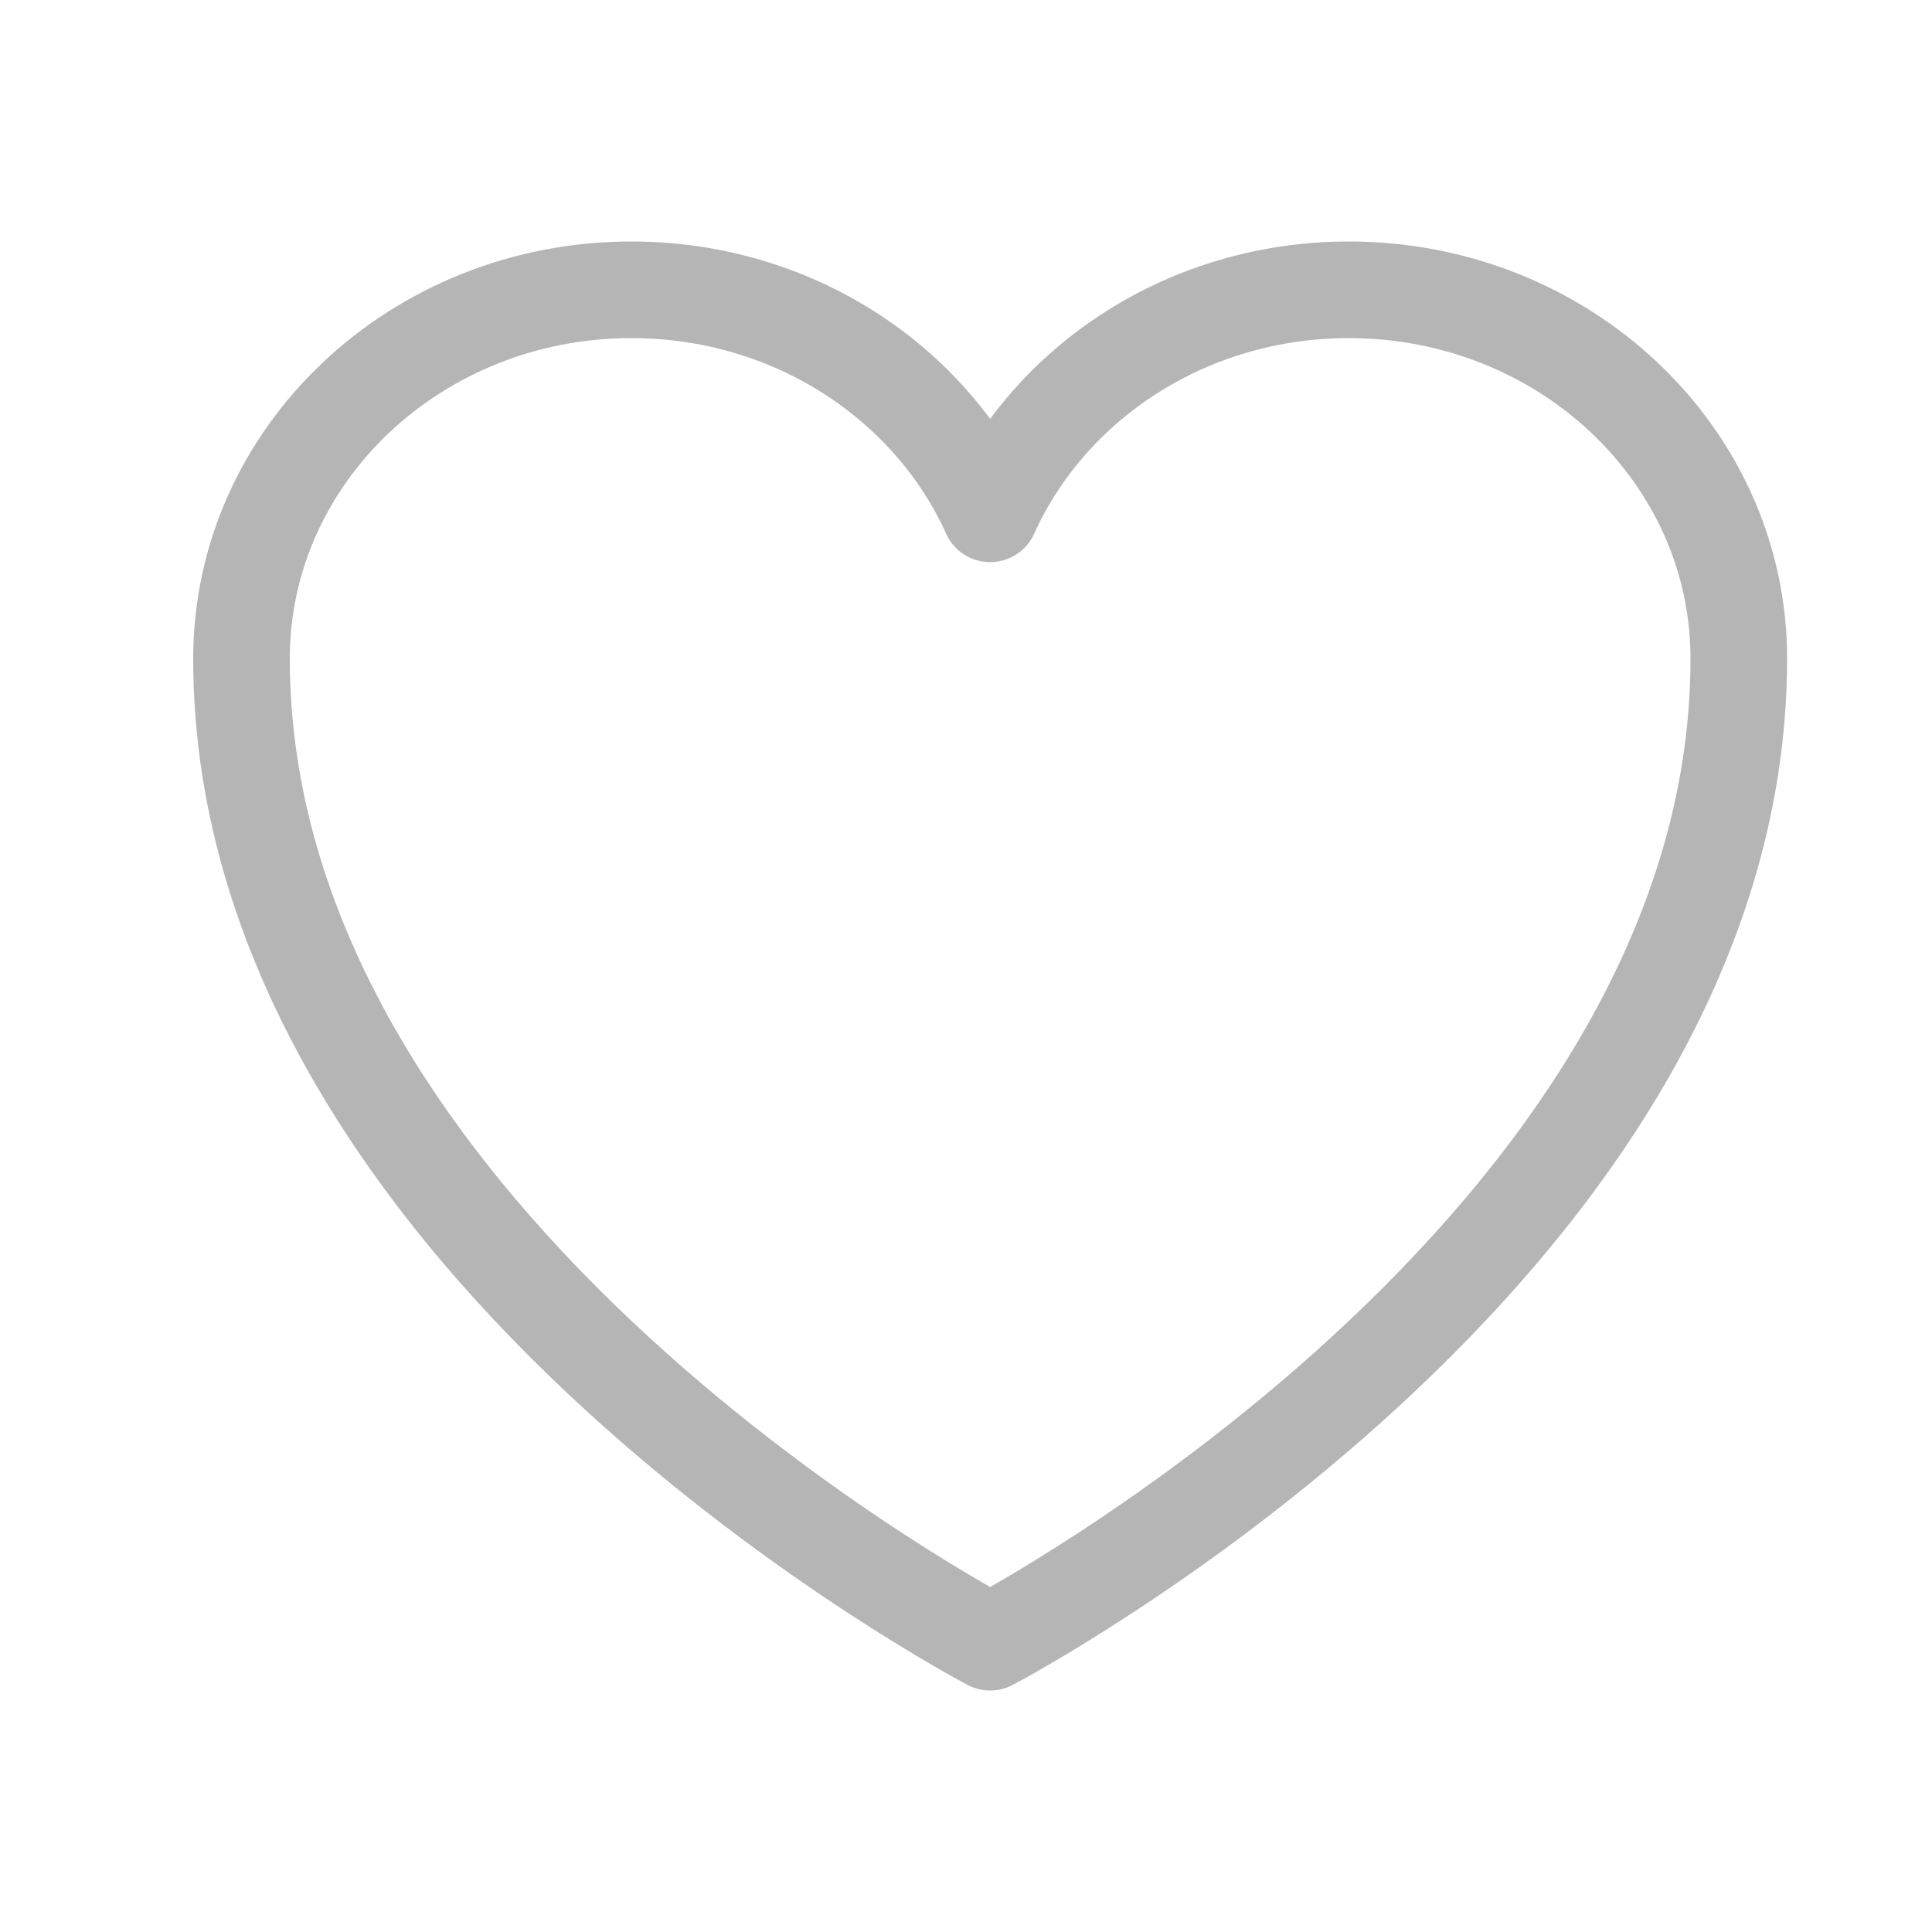
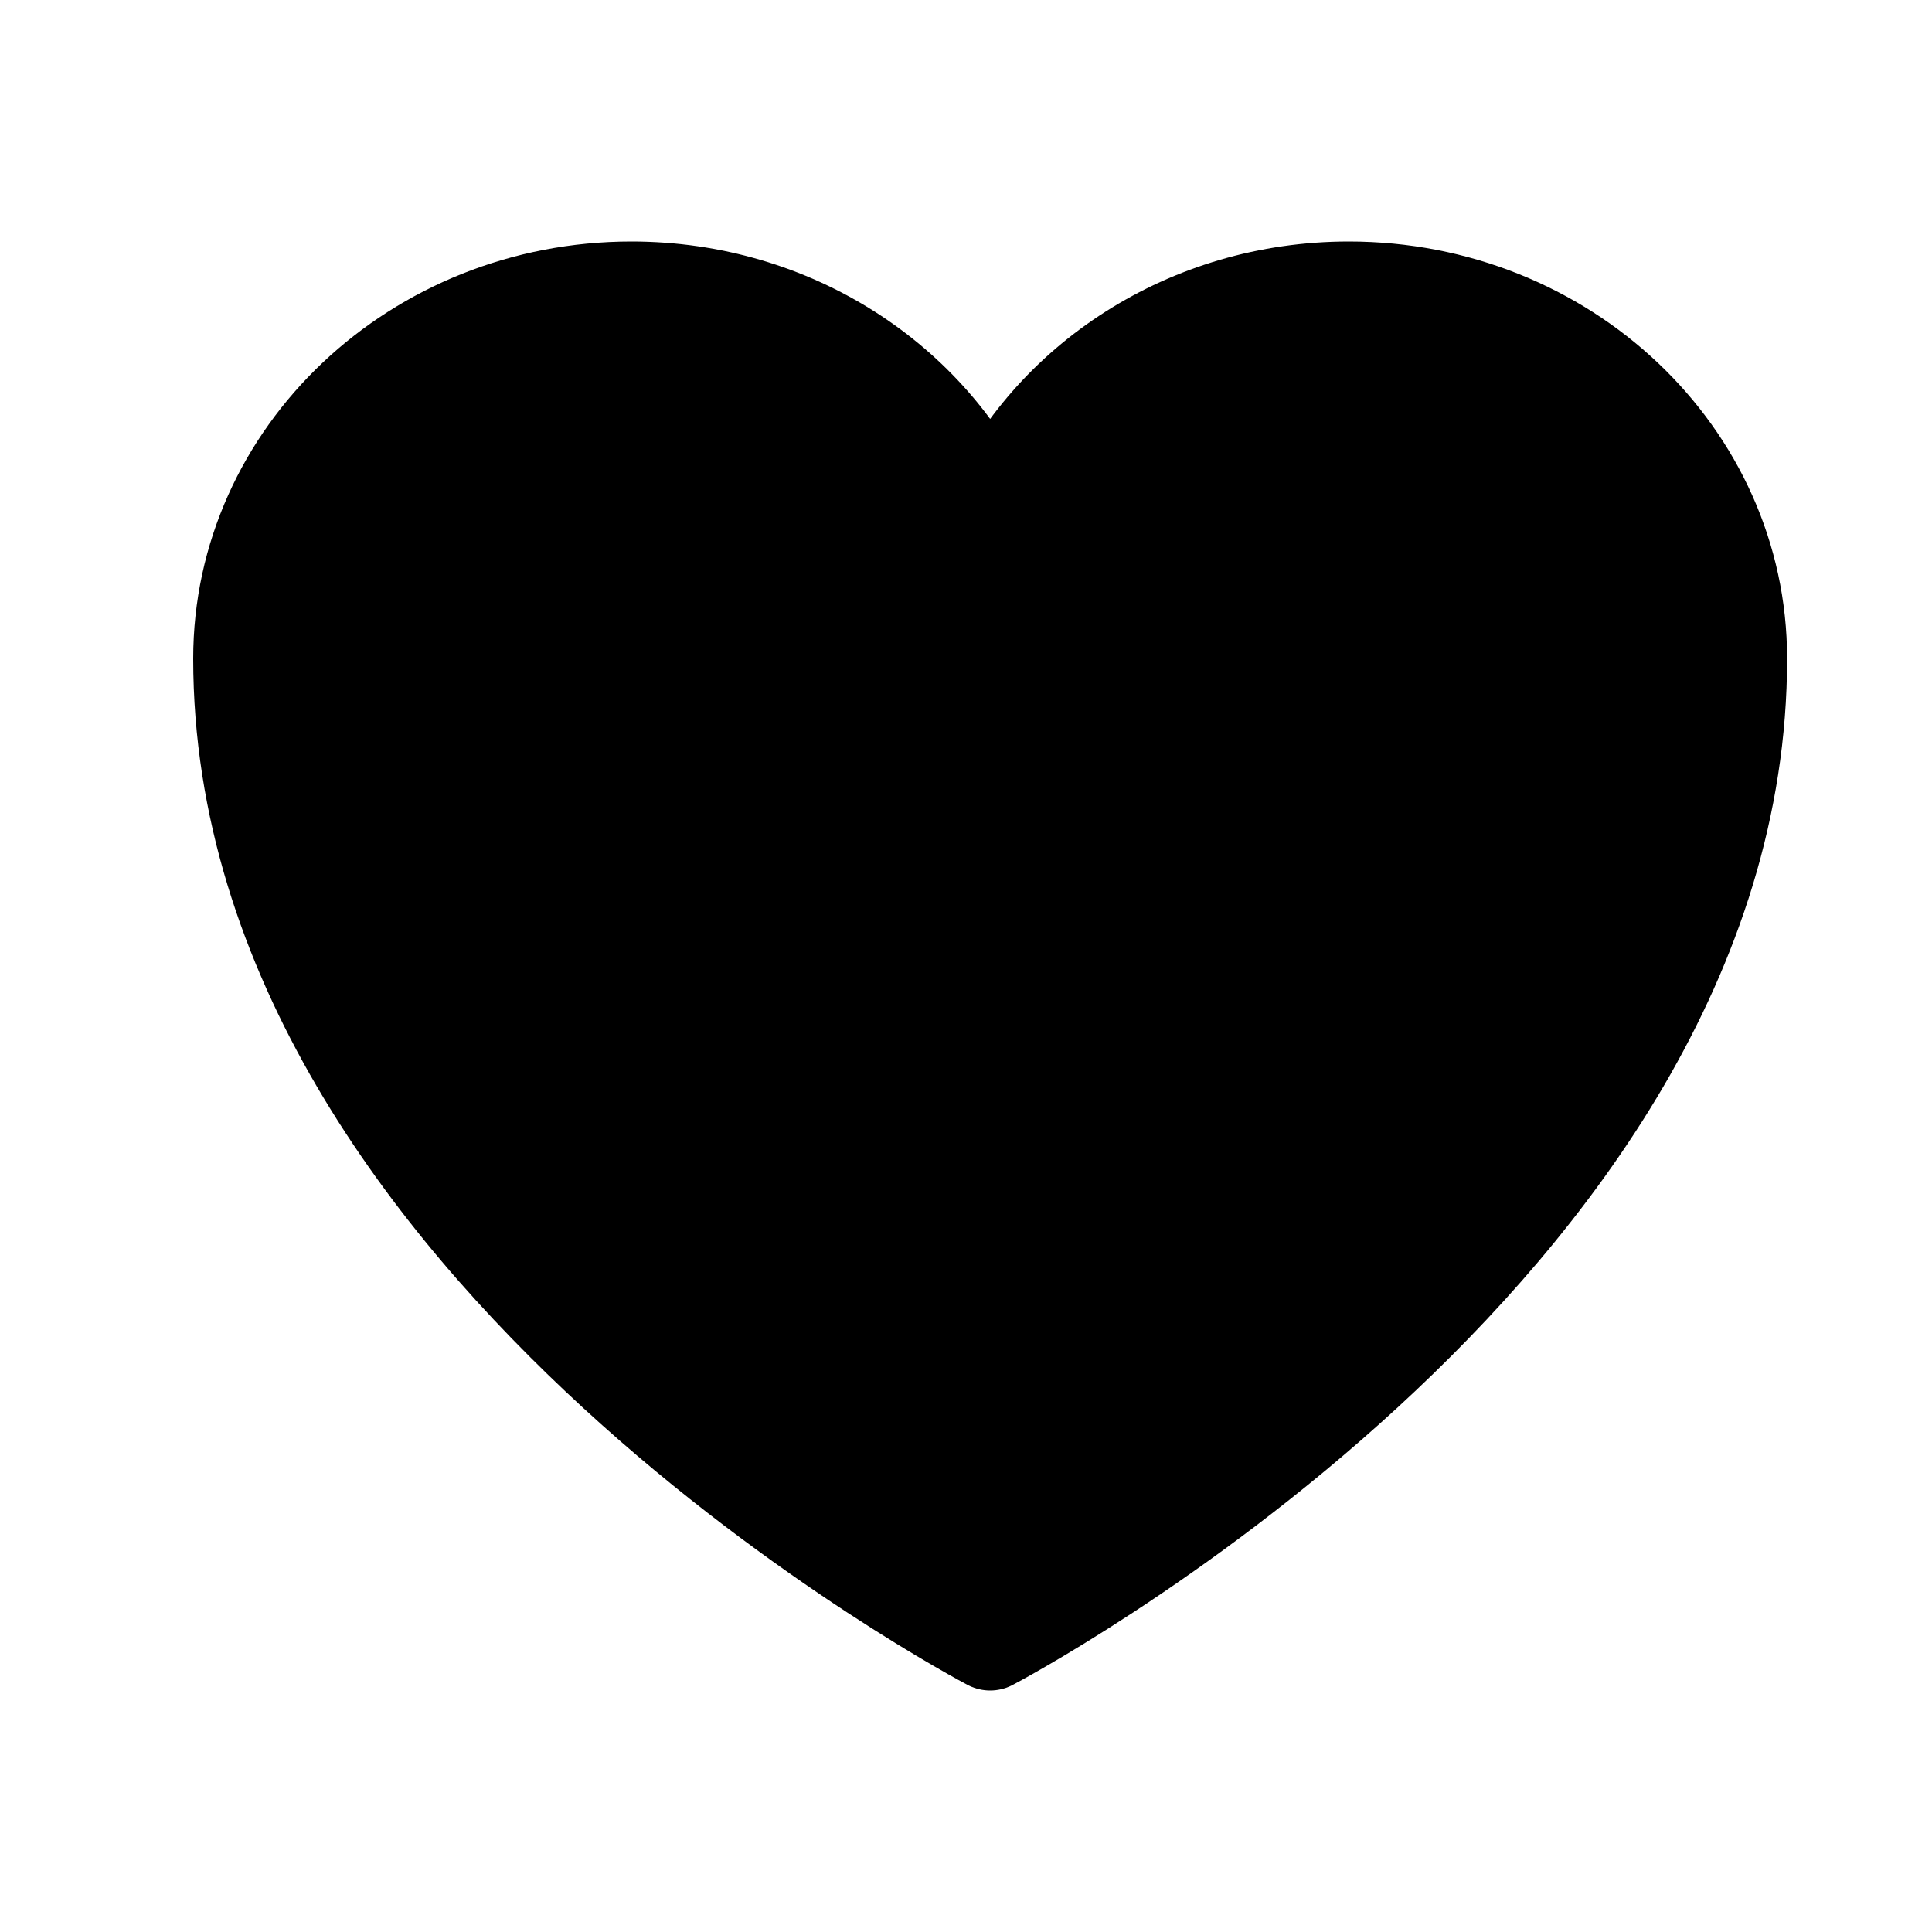
- <svg xmlns="http://www.w3.org/2000/svg" width="40" height="40" viewBox="0 0 40 40" fill="none">
-   <path d="M36 13.636C36 9.419 32.385 6 27.926 6C24.594 6 21.731 7.911 20.5 10.638C19.269 7.911 16.406 6 13.072 6C8.617 6 5 9.419 5 13.636C5 25.889 20.5 34 20.5 34C20.5 34 36 25.889 36 13.636Z" stroke="#B5B5B5" stroke-width="2" stroke-linecap="round" stroke-linejoin="round" />
+ <svg xmlns="http://www.w3.org/2000/svg" width="40" height="40" viewBox="0 0 40 40" fill="currentColor" stroke="currentColor">
+   <path d="M36 13.636C36 9.419 32.385 6 27.926 6C24.594 6 21.731 7.911 20.5 10.638C19.269 7.911 16.406 6 13.072 6C8.617 6 5 9.419 5 13.636C5 25.889 20.5 34 20.5 34C20.5 34 36 25.889 36 13.636Z" fill="currentColor" stroke="currentColor" stroke-width="2" stroke-linecap="round" stroke-linejoin="round" />
</svg>
